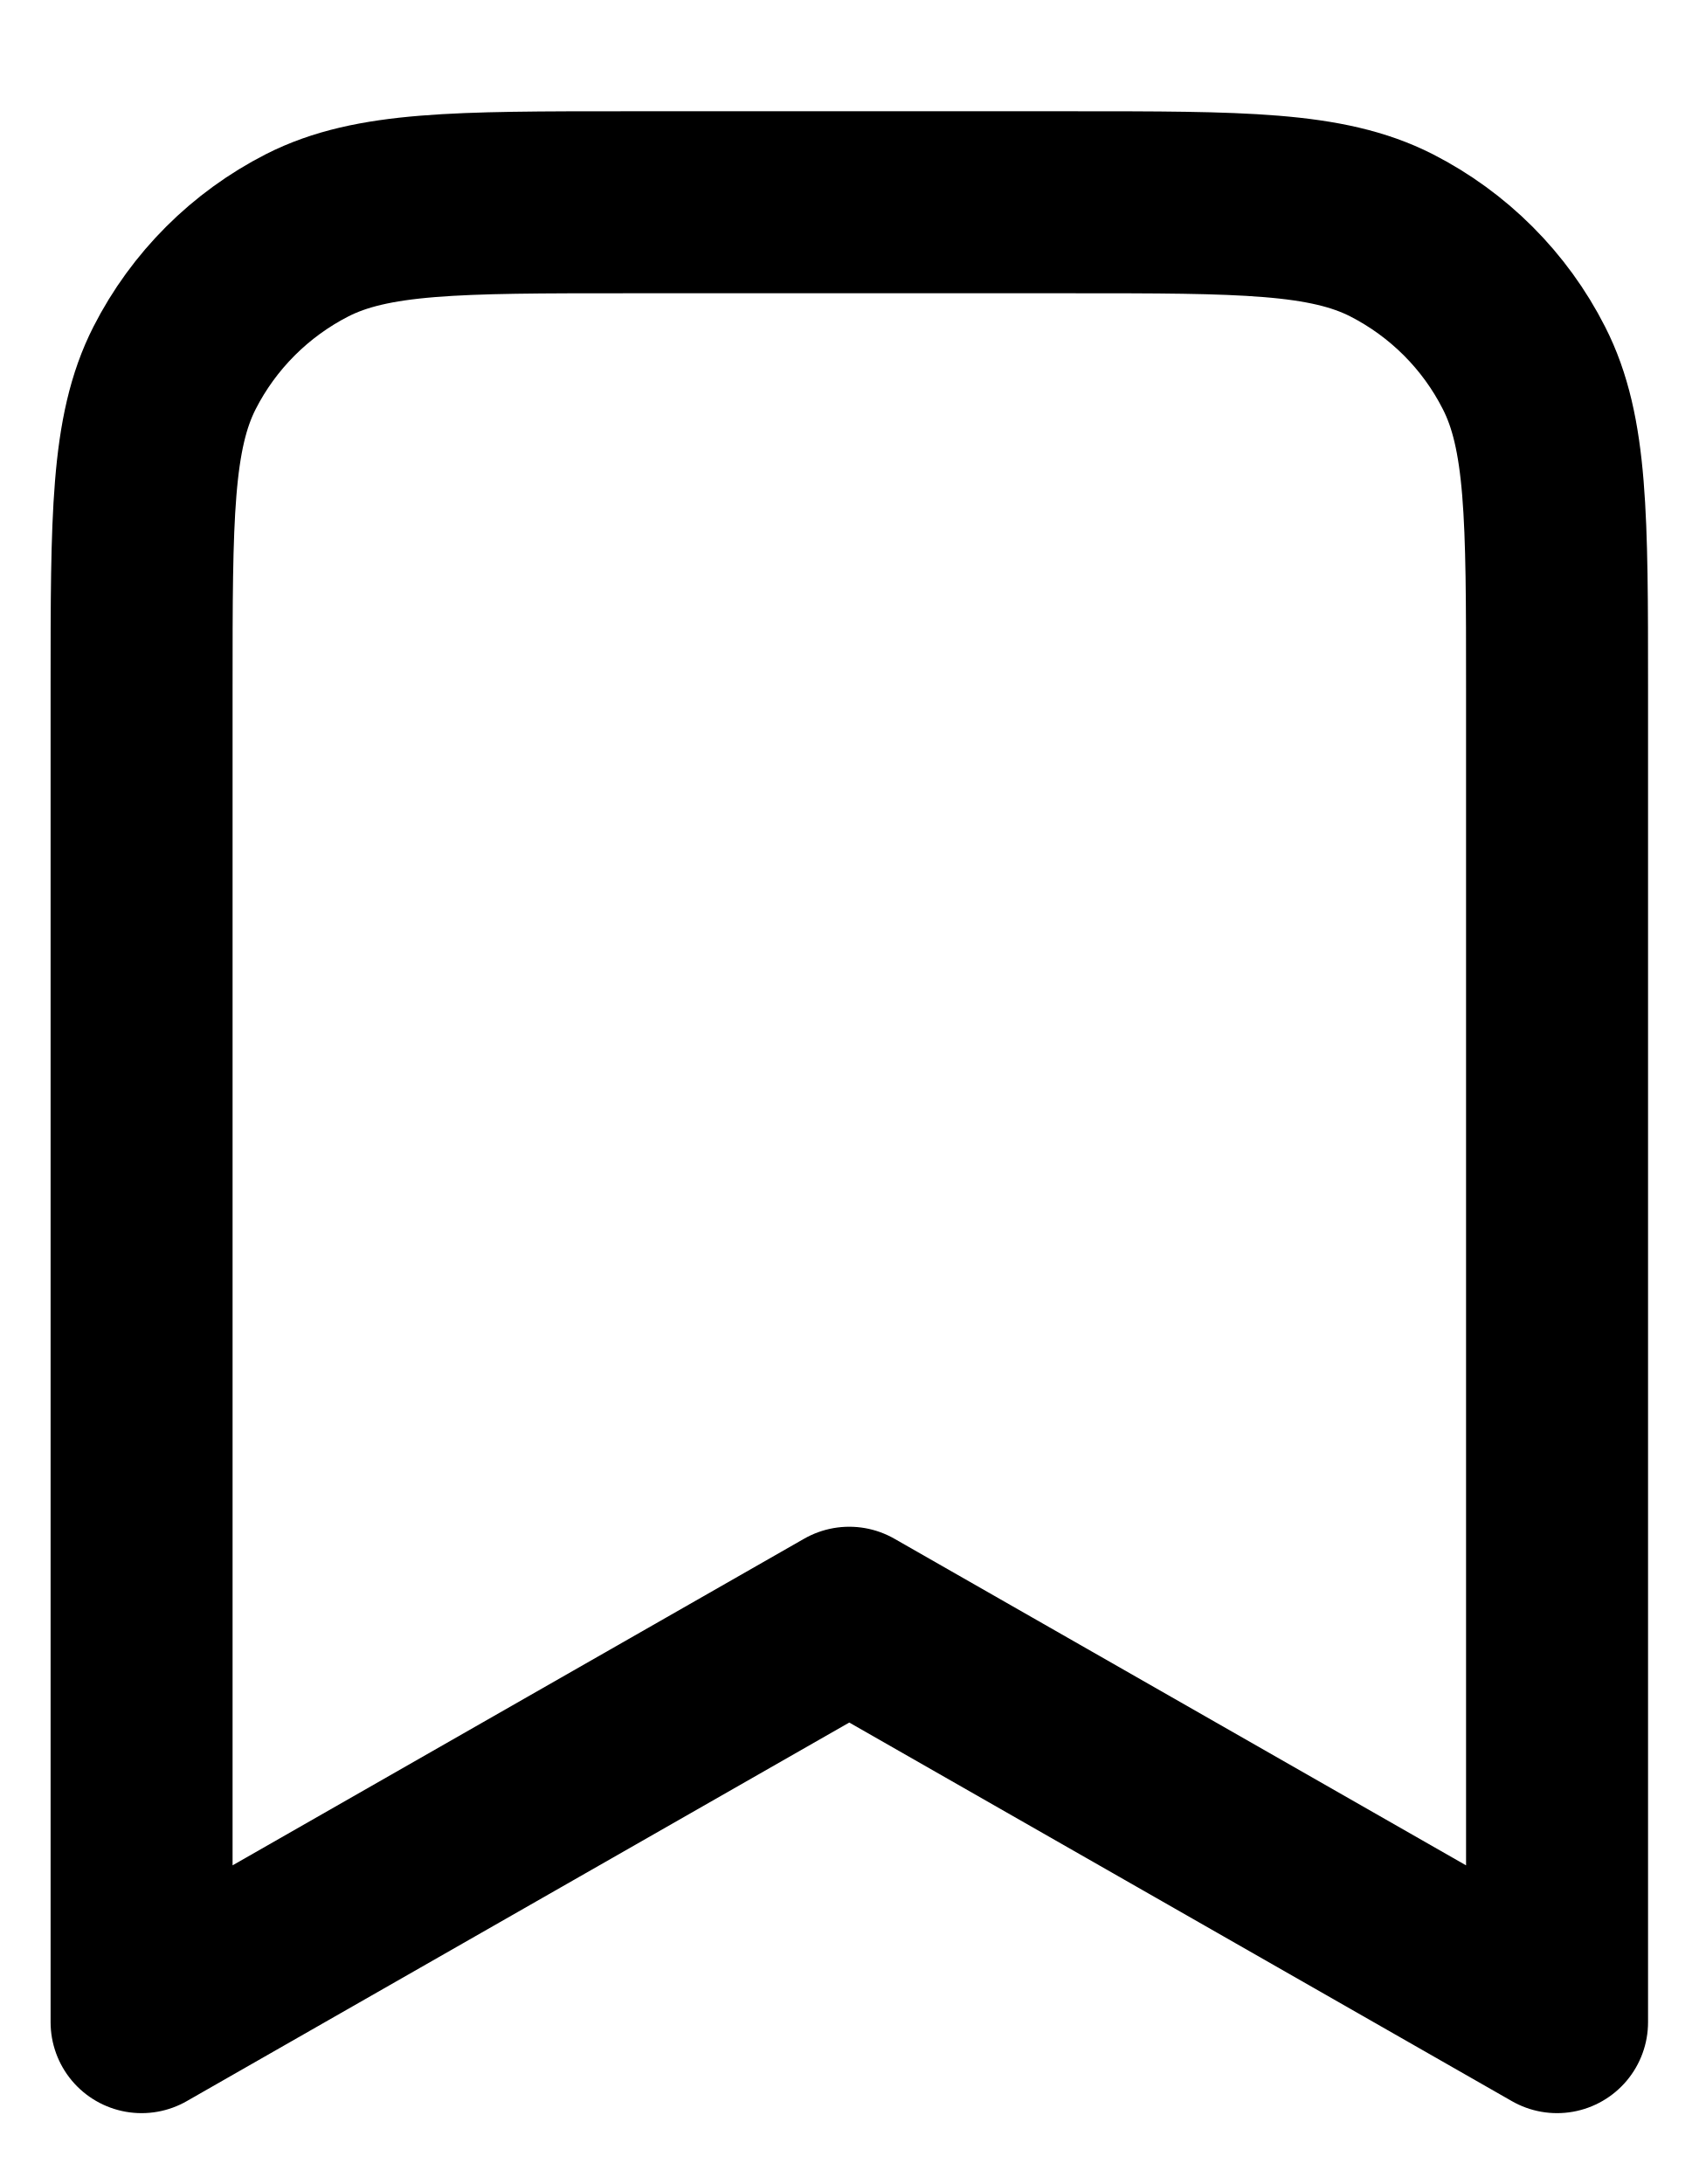
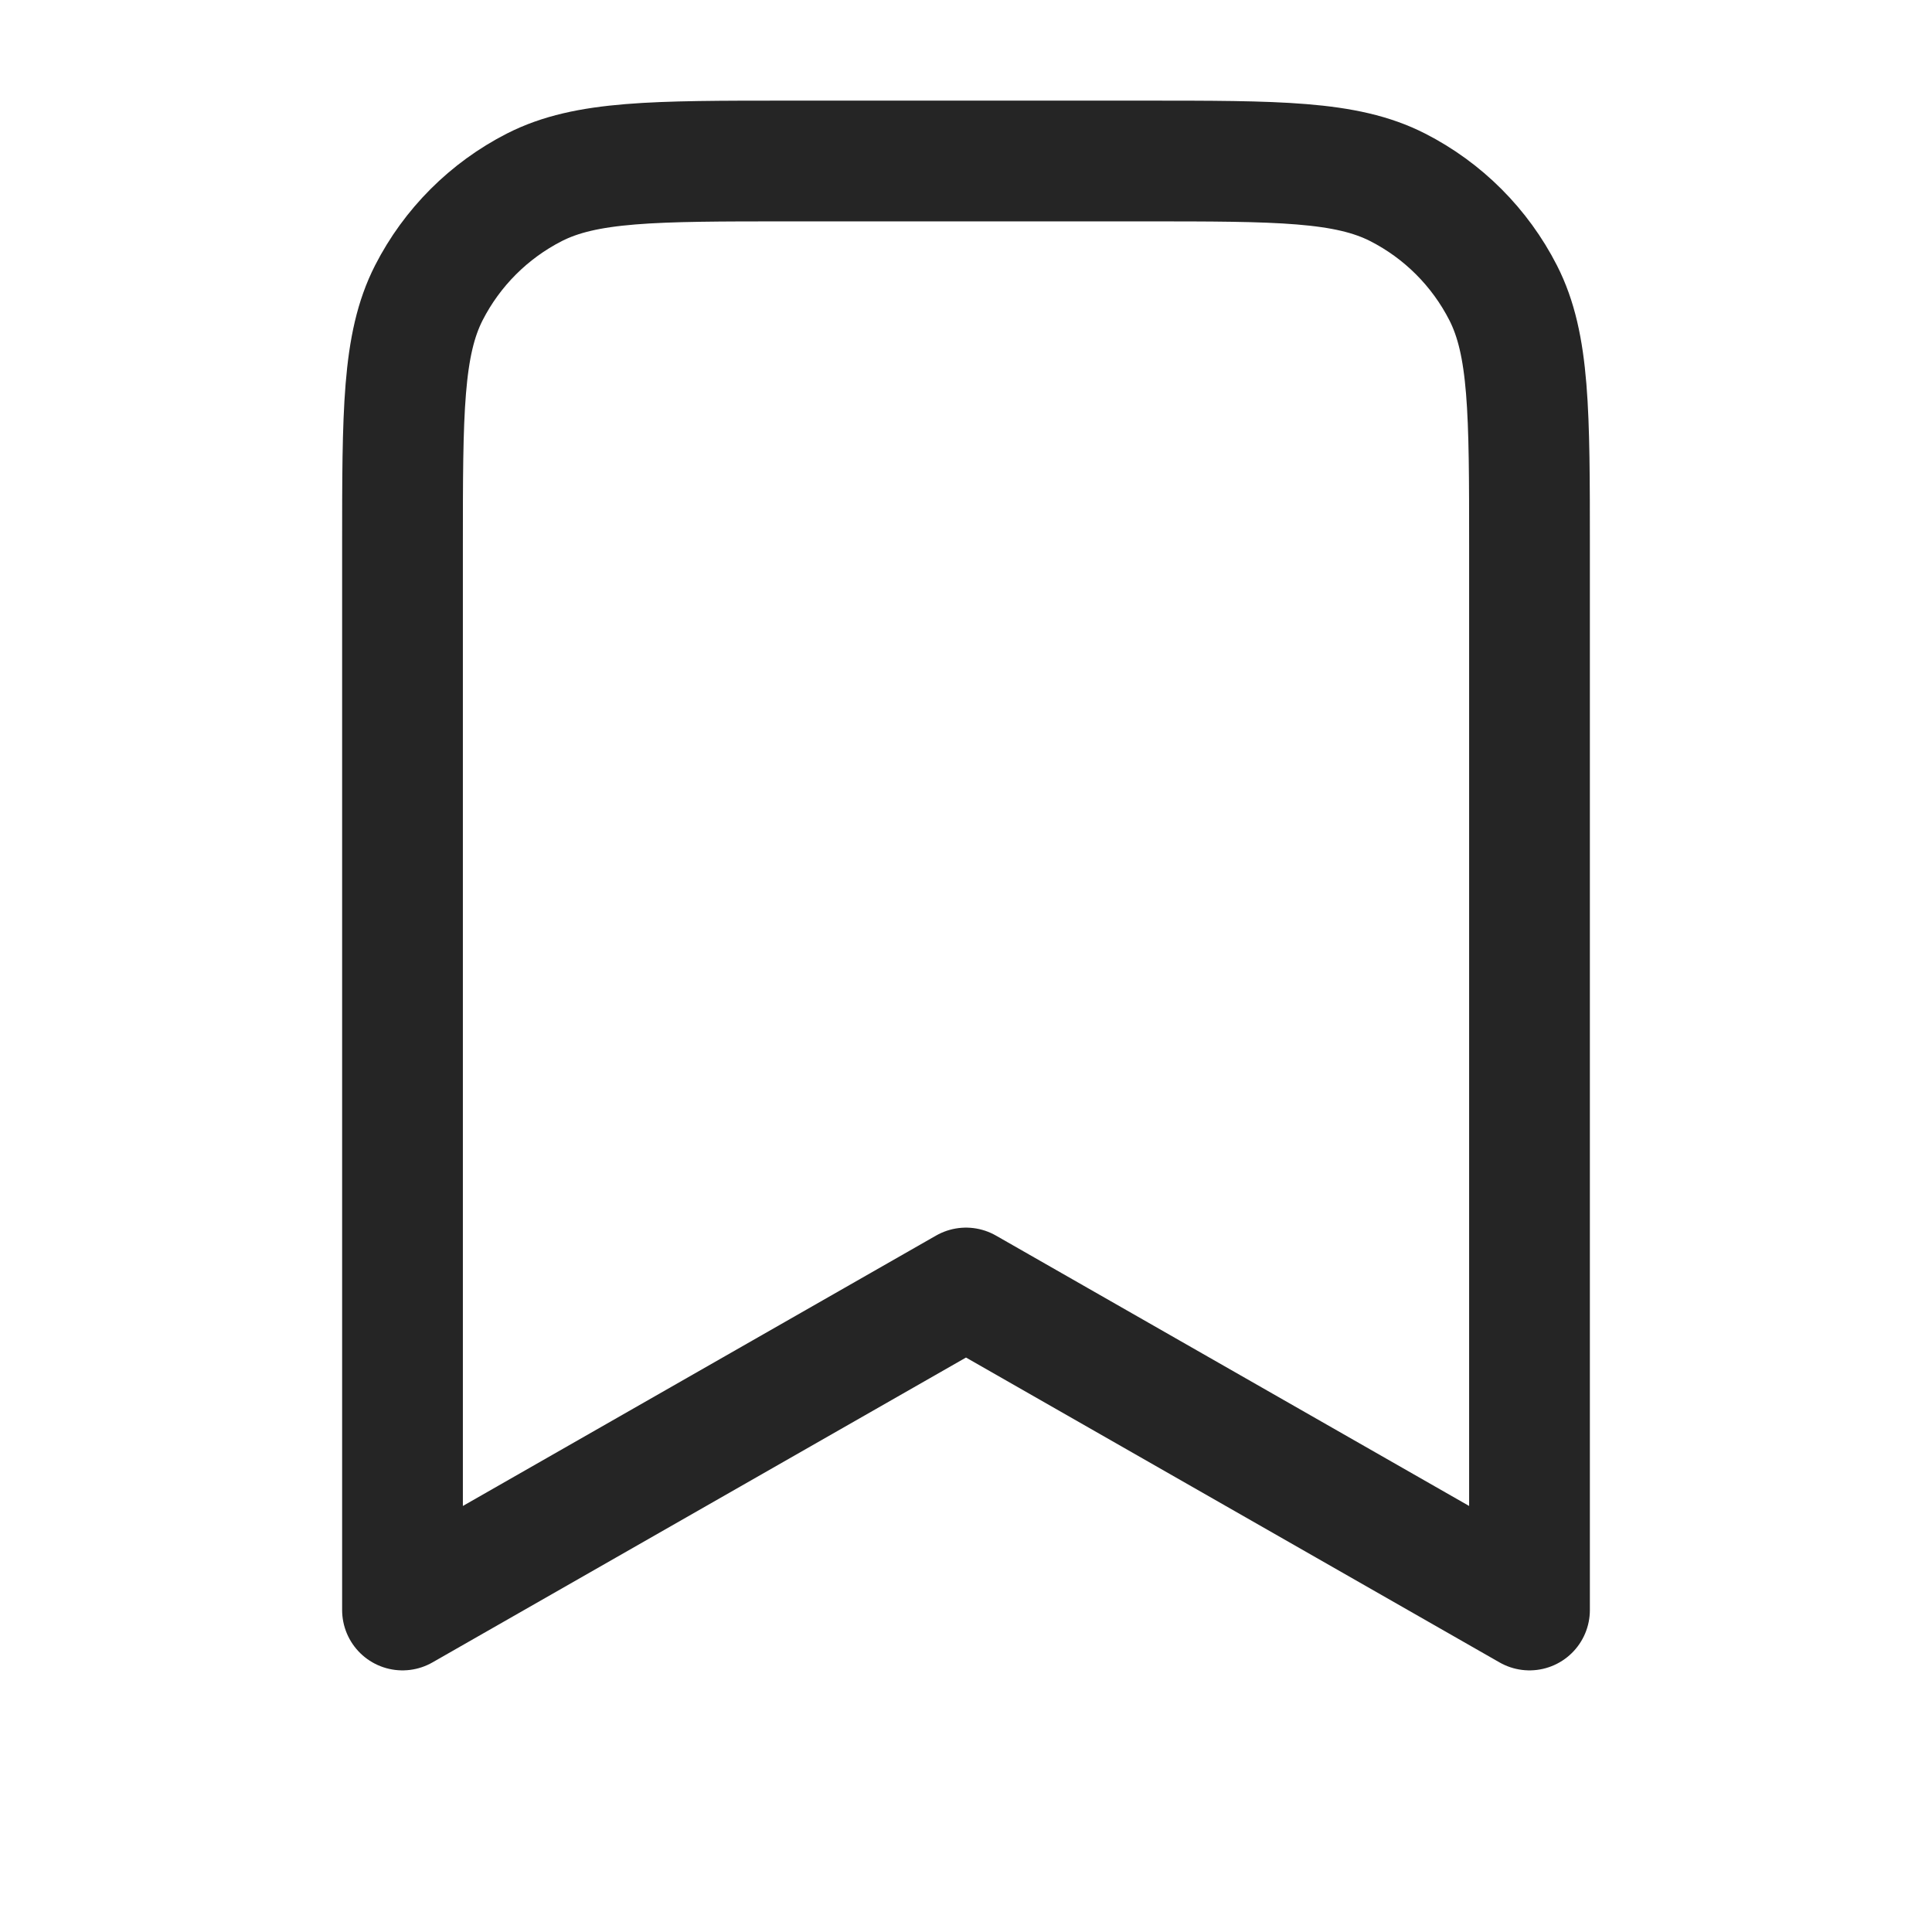
- <svg xmlns="http://www.w3.org/2000/svg" width="14" height="18" viewBox="0 0 14 18" fill="none">
-   <path d="M1.167 5.667C1.167 4.266 1.167 3.566 1.439 3.032C1.679 2.561 2.062 2.179 2.532 1.939C3.067 1.667 3.767 1.667 5.167 1.667H8.834C10.234 1.667 10.934 1.667 11.469 1.939C11.939 2.179 12.322 2.561 12.561 3.032C12.834 3.566 12.834 4.266 12.834 5.667V16.666L7 13.333L1.167 16.666V5.667Z" stroke="black" stroke-width="1.5" stroke-linecap="round" stroke-linejoin="round" />
+ <svg xmlns="http://www.w3.org/2000/svg" width="24" height="24" viewBox="0 0 24 24" fill="none">
+   <path d="M5 6.8C5 5.12 5 4.28 5.327 3.638C5.615 3.074 6.074 2.615 6.638 2.327C7.28 2 8.12 2 9.8 2H14.2C15.88 2 16.72 2 17.362 2.327C17.927 2.615 18.385 3.074 18.673 3.638C19 4.28 19 5.12 19 6.8V20L12 16L5 20V6.8Z" stroke="#252525" stroke-width="1.5" stroke-linecap="round" stroke-linejoin="round" />
</svg>
